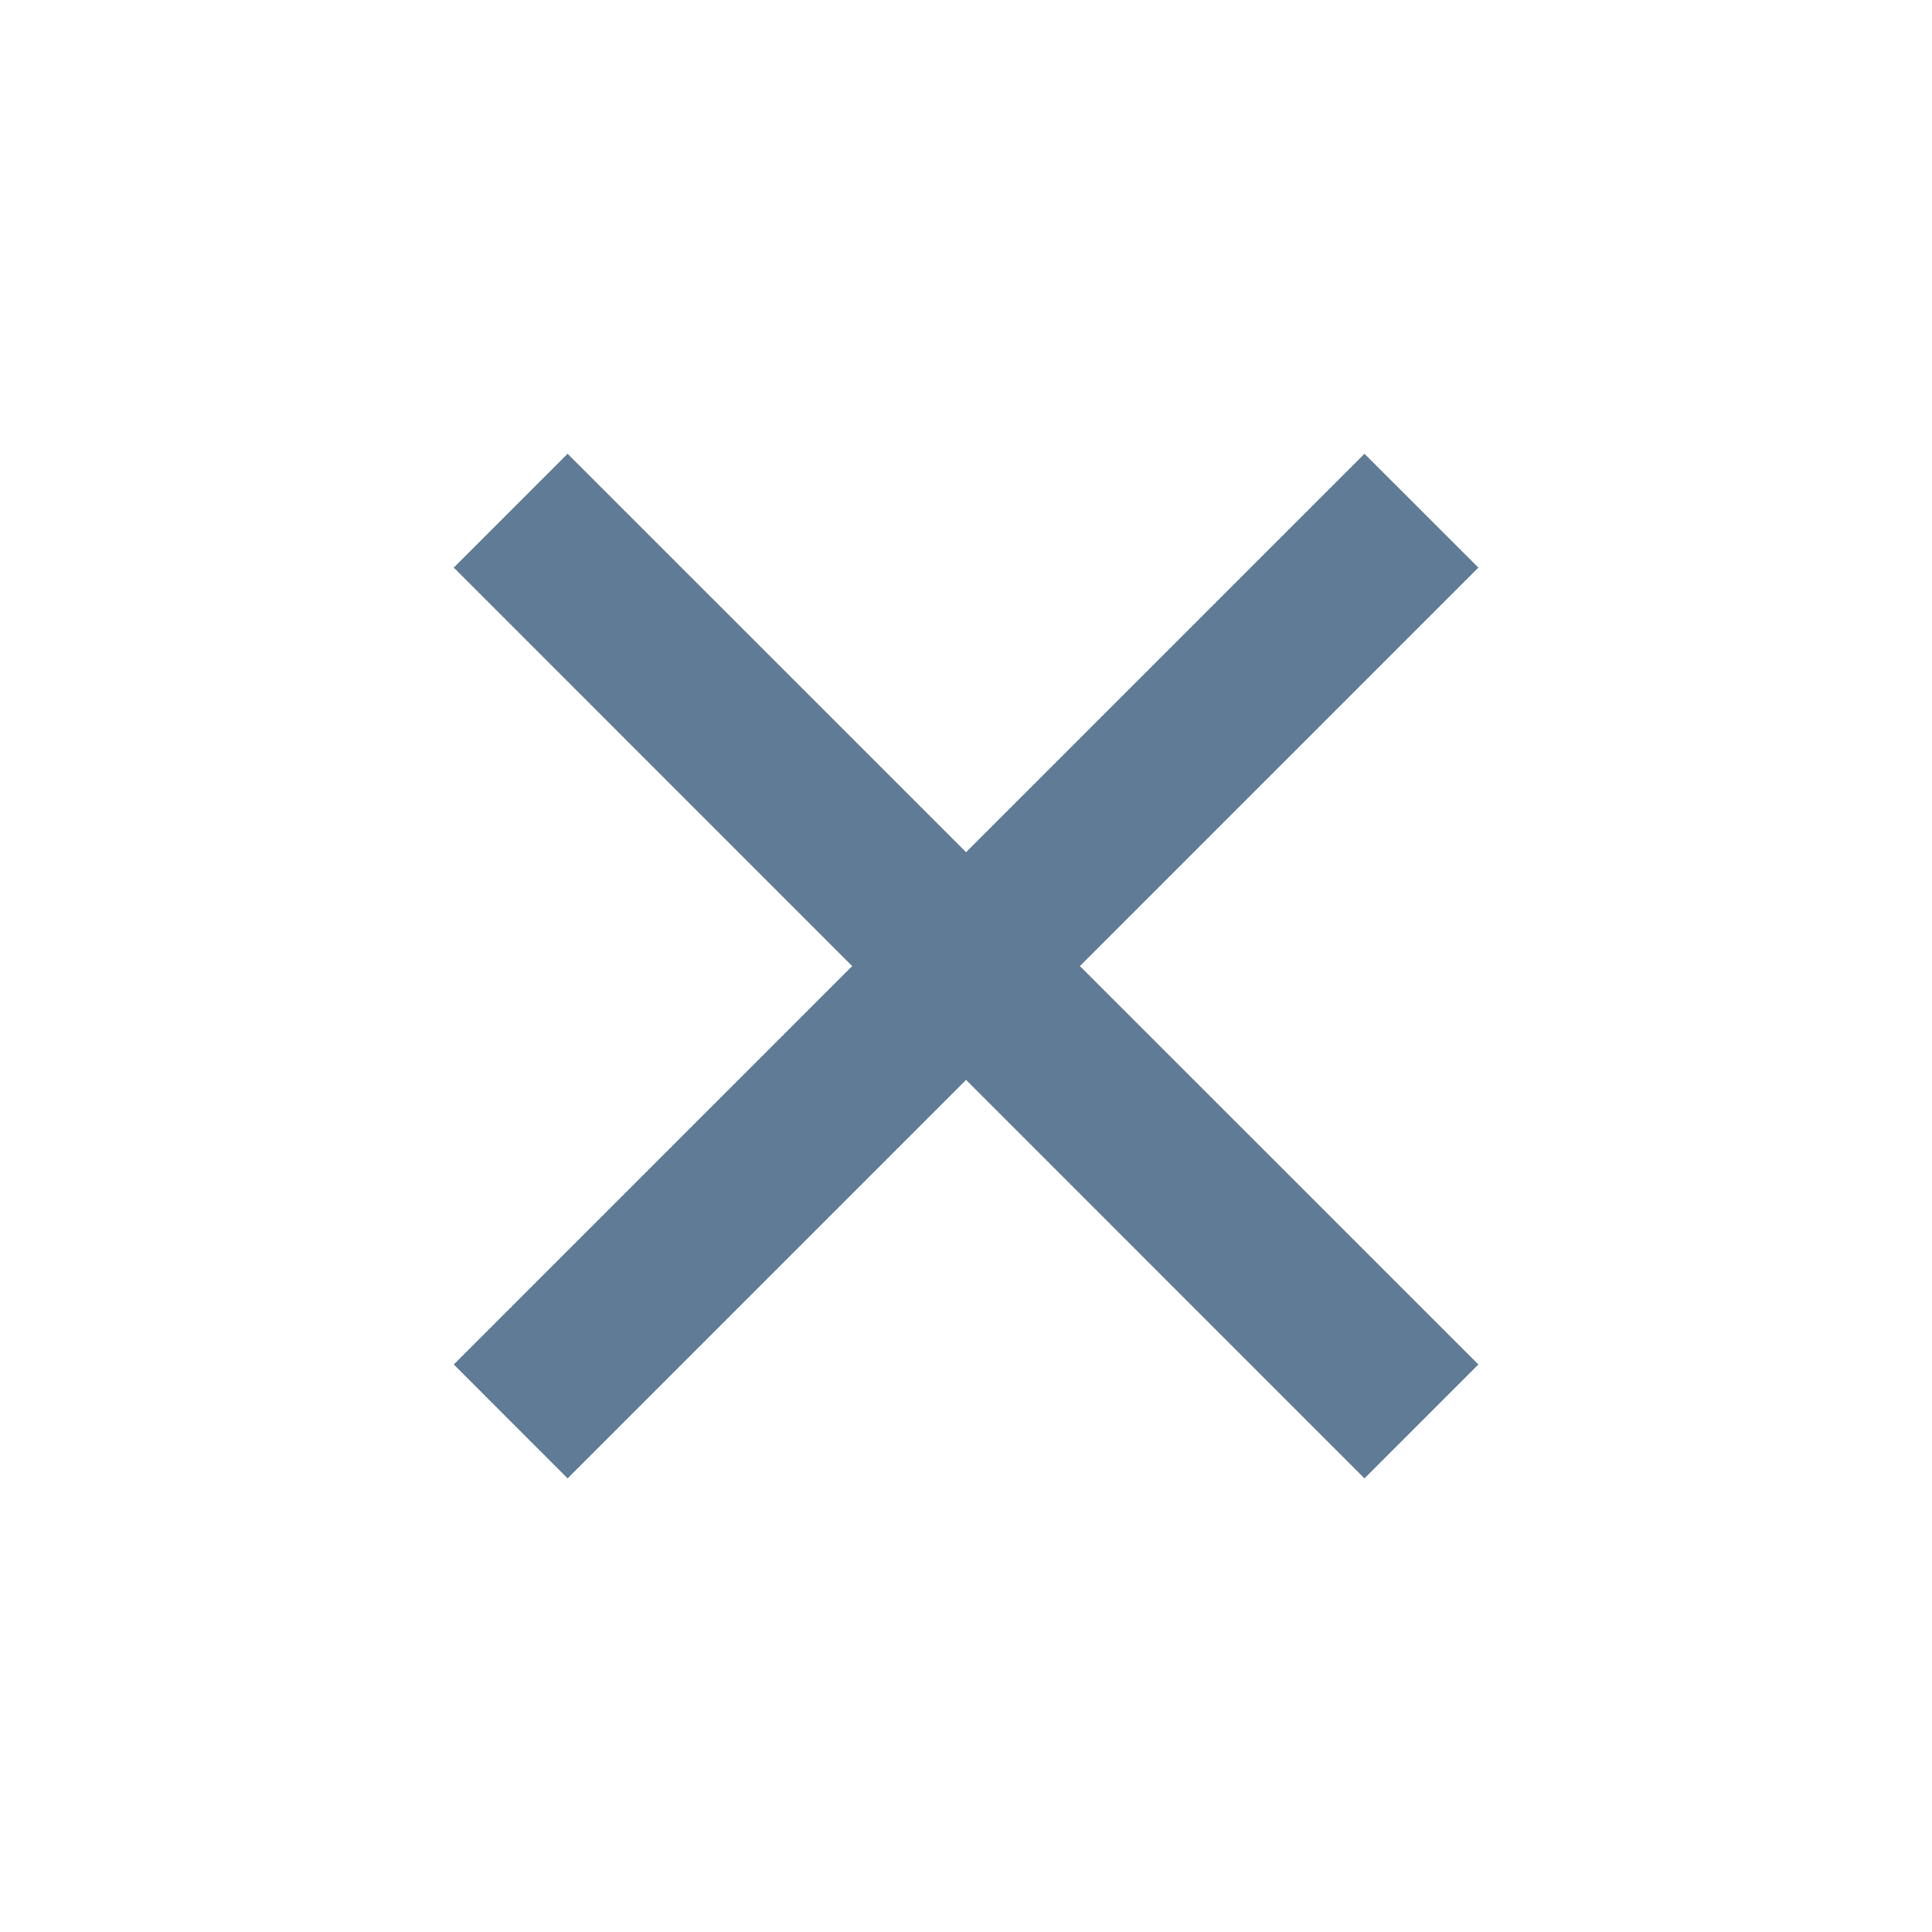
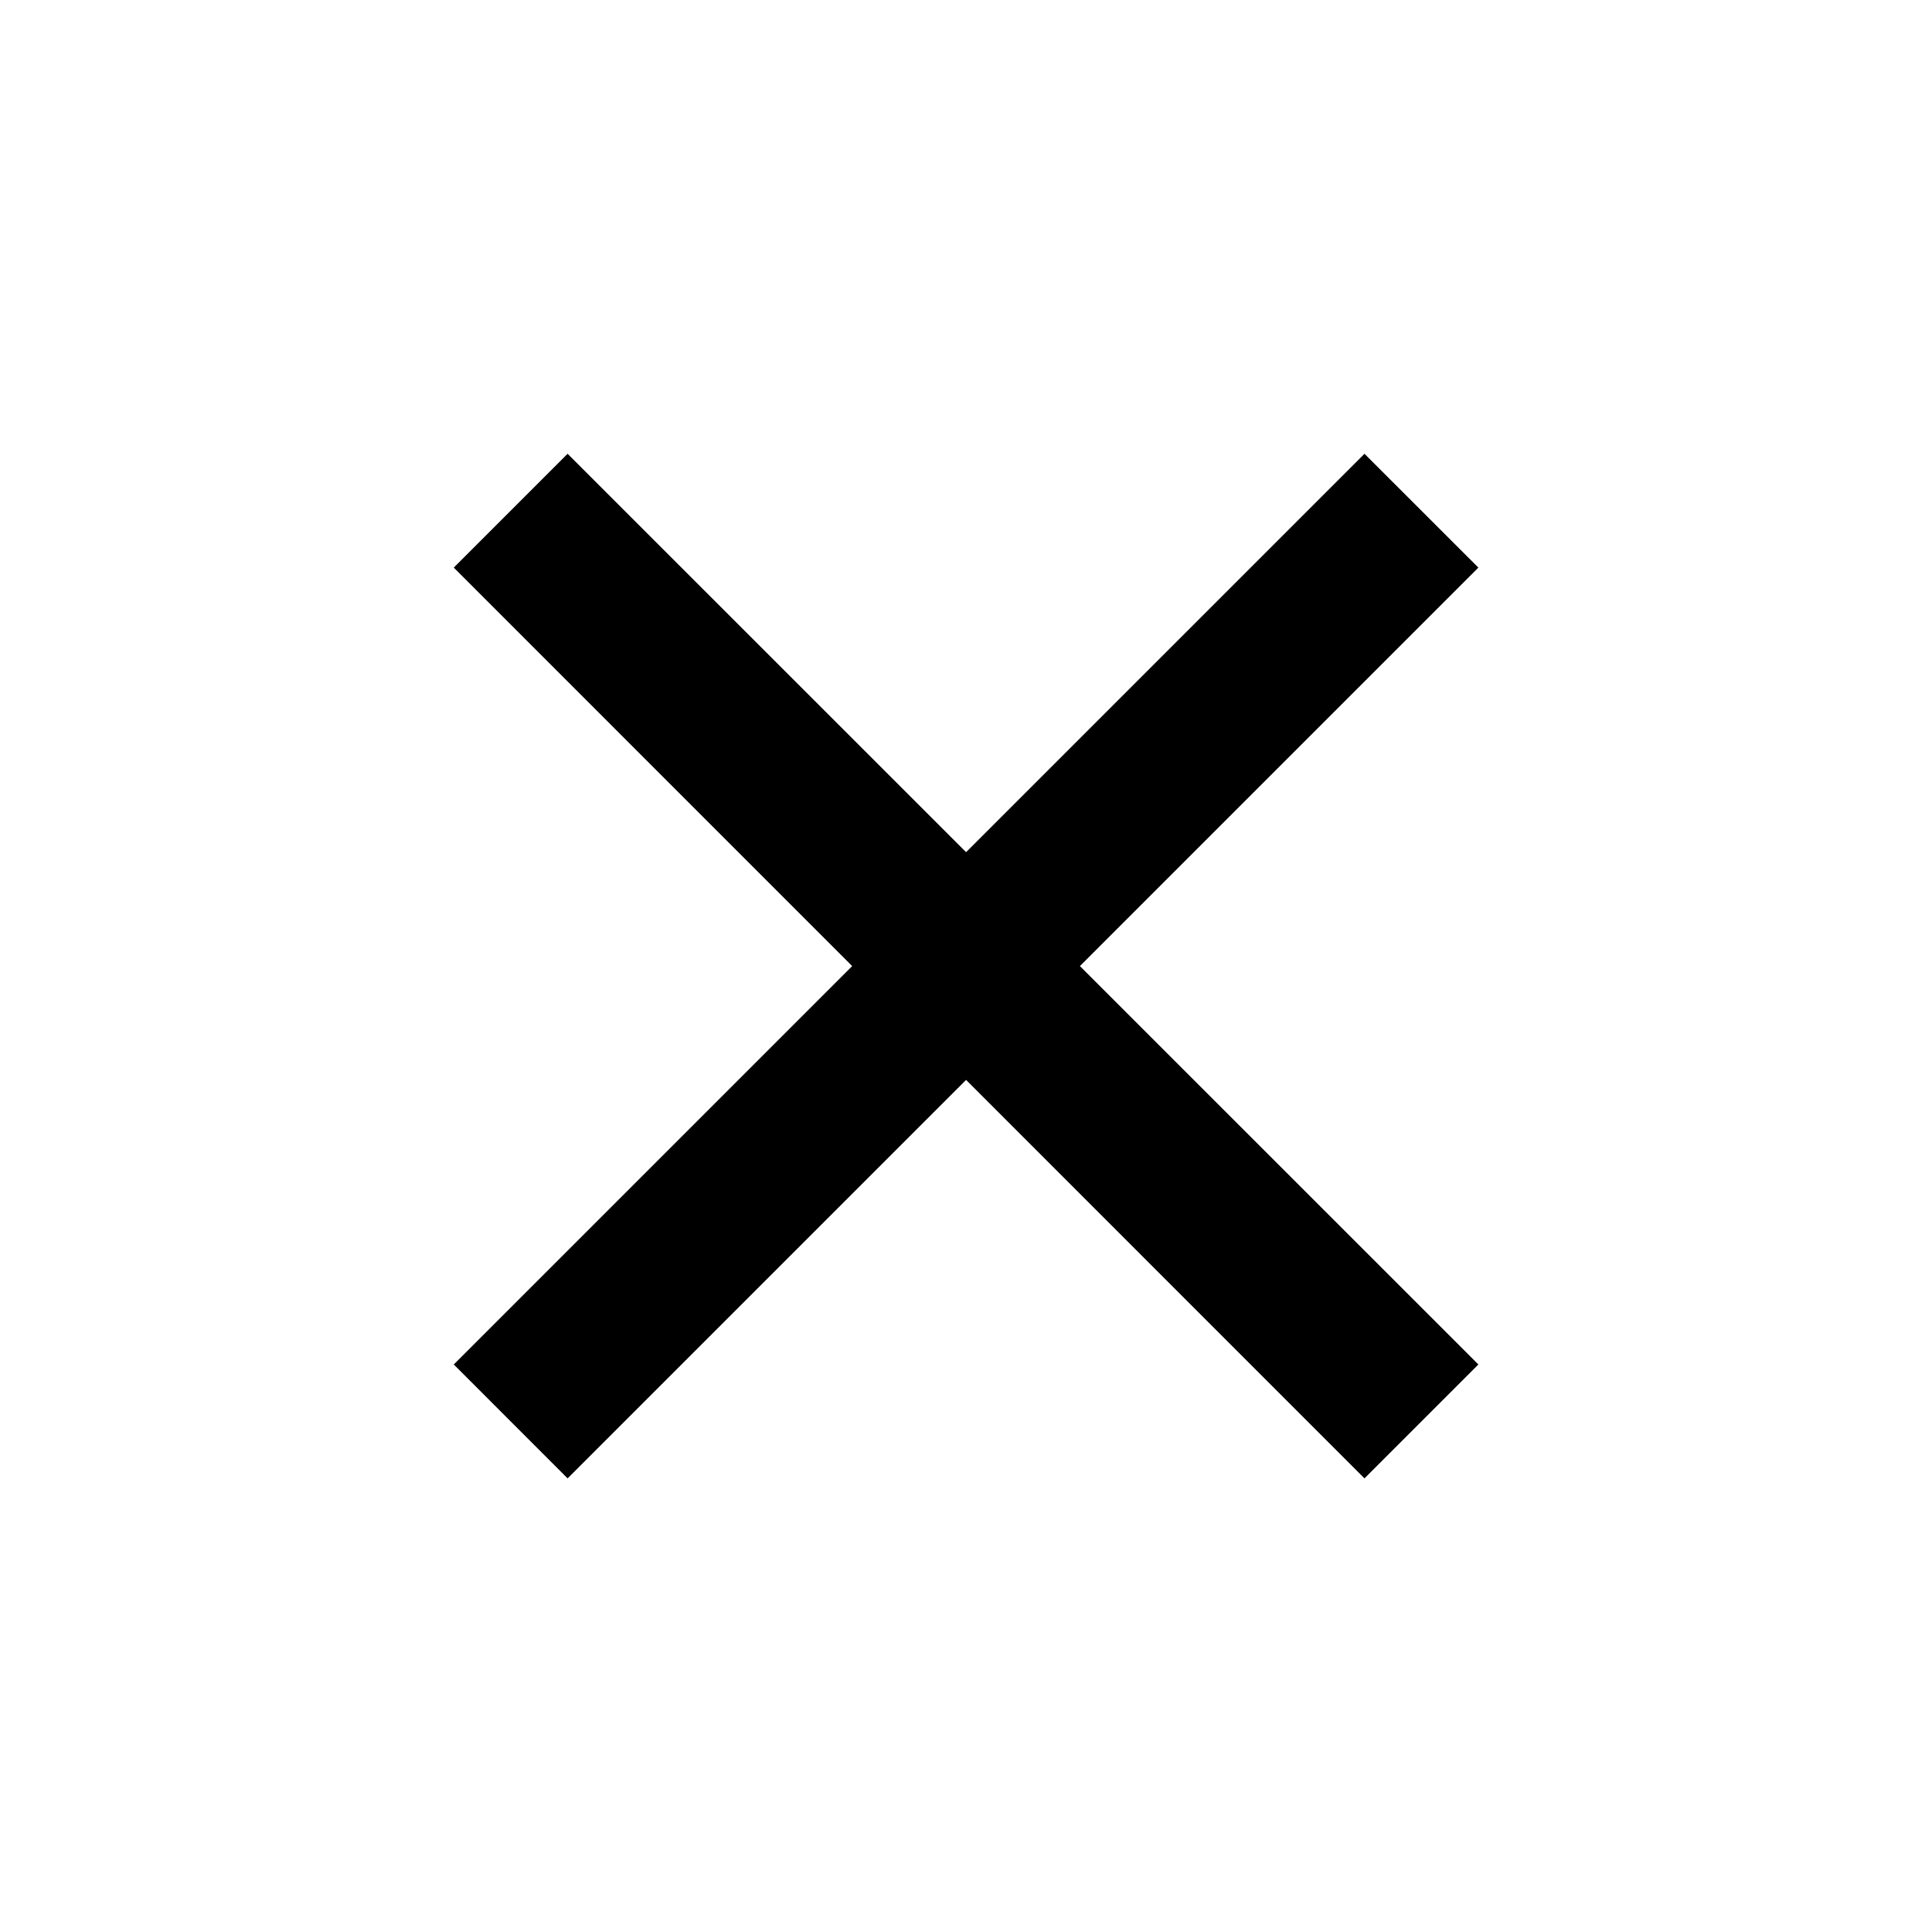
<svg xmlns="http://www.w3.org/2000/svg" viewBox="0 0 24 24" width="18" height="18">
-   <path d="M12.001 10.586L16.95 5.637L18.365 7.051L13.415 12.001L18.365 16.95L16.95 18.365L12.001 13.415L7.051 18.365L5.637 16.95L10.586 12.001L5.637 7.051L7.051 5.637L12.001 10.586Z" fill="rgba(96,123,150,1)" />
+   <path d="M12.001 10.586L16.95 5.637L18.365 7.051L13.415 12.001L18.365 16.95L16.95 18.365L12.001 13.415L7.051 18.365L5.637 16.95L10.586 12.001L5.637 7.051L7.051 5.637L12.001 10.586Z" />
</svg>
